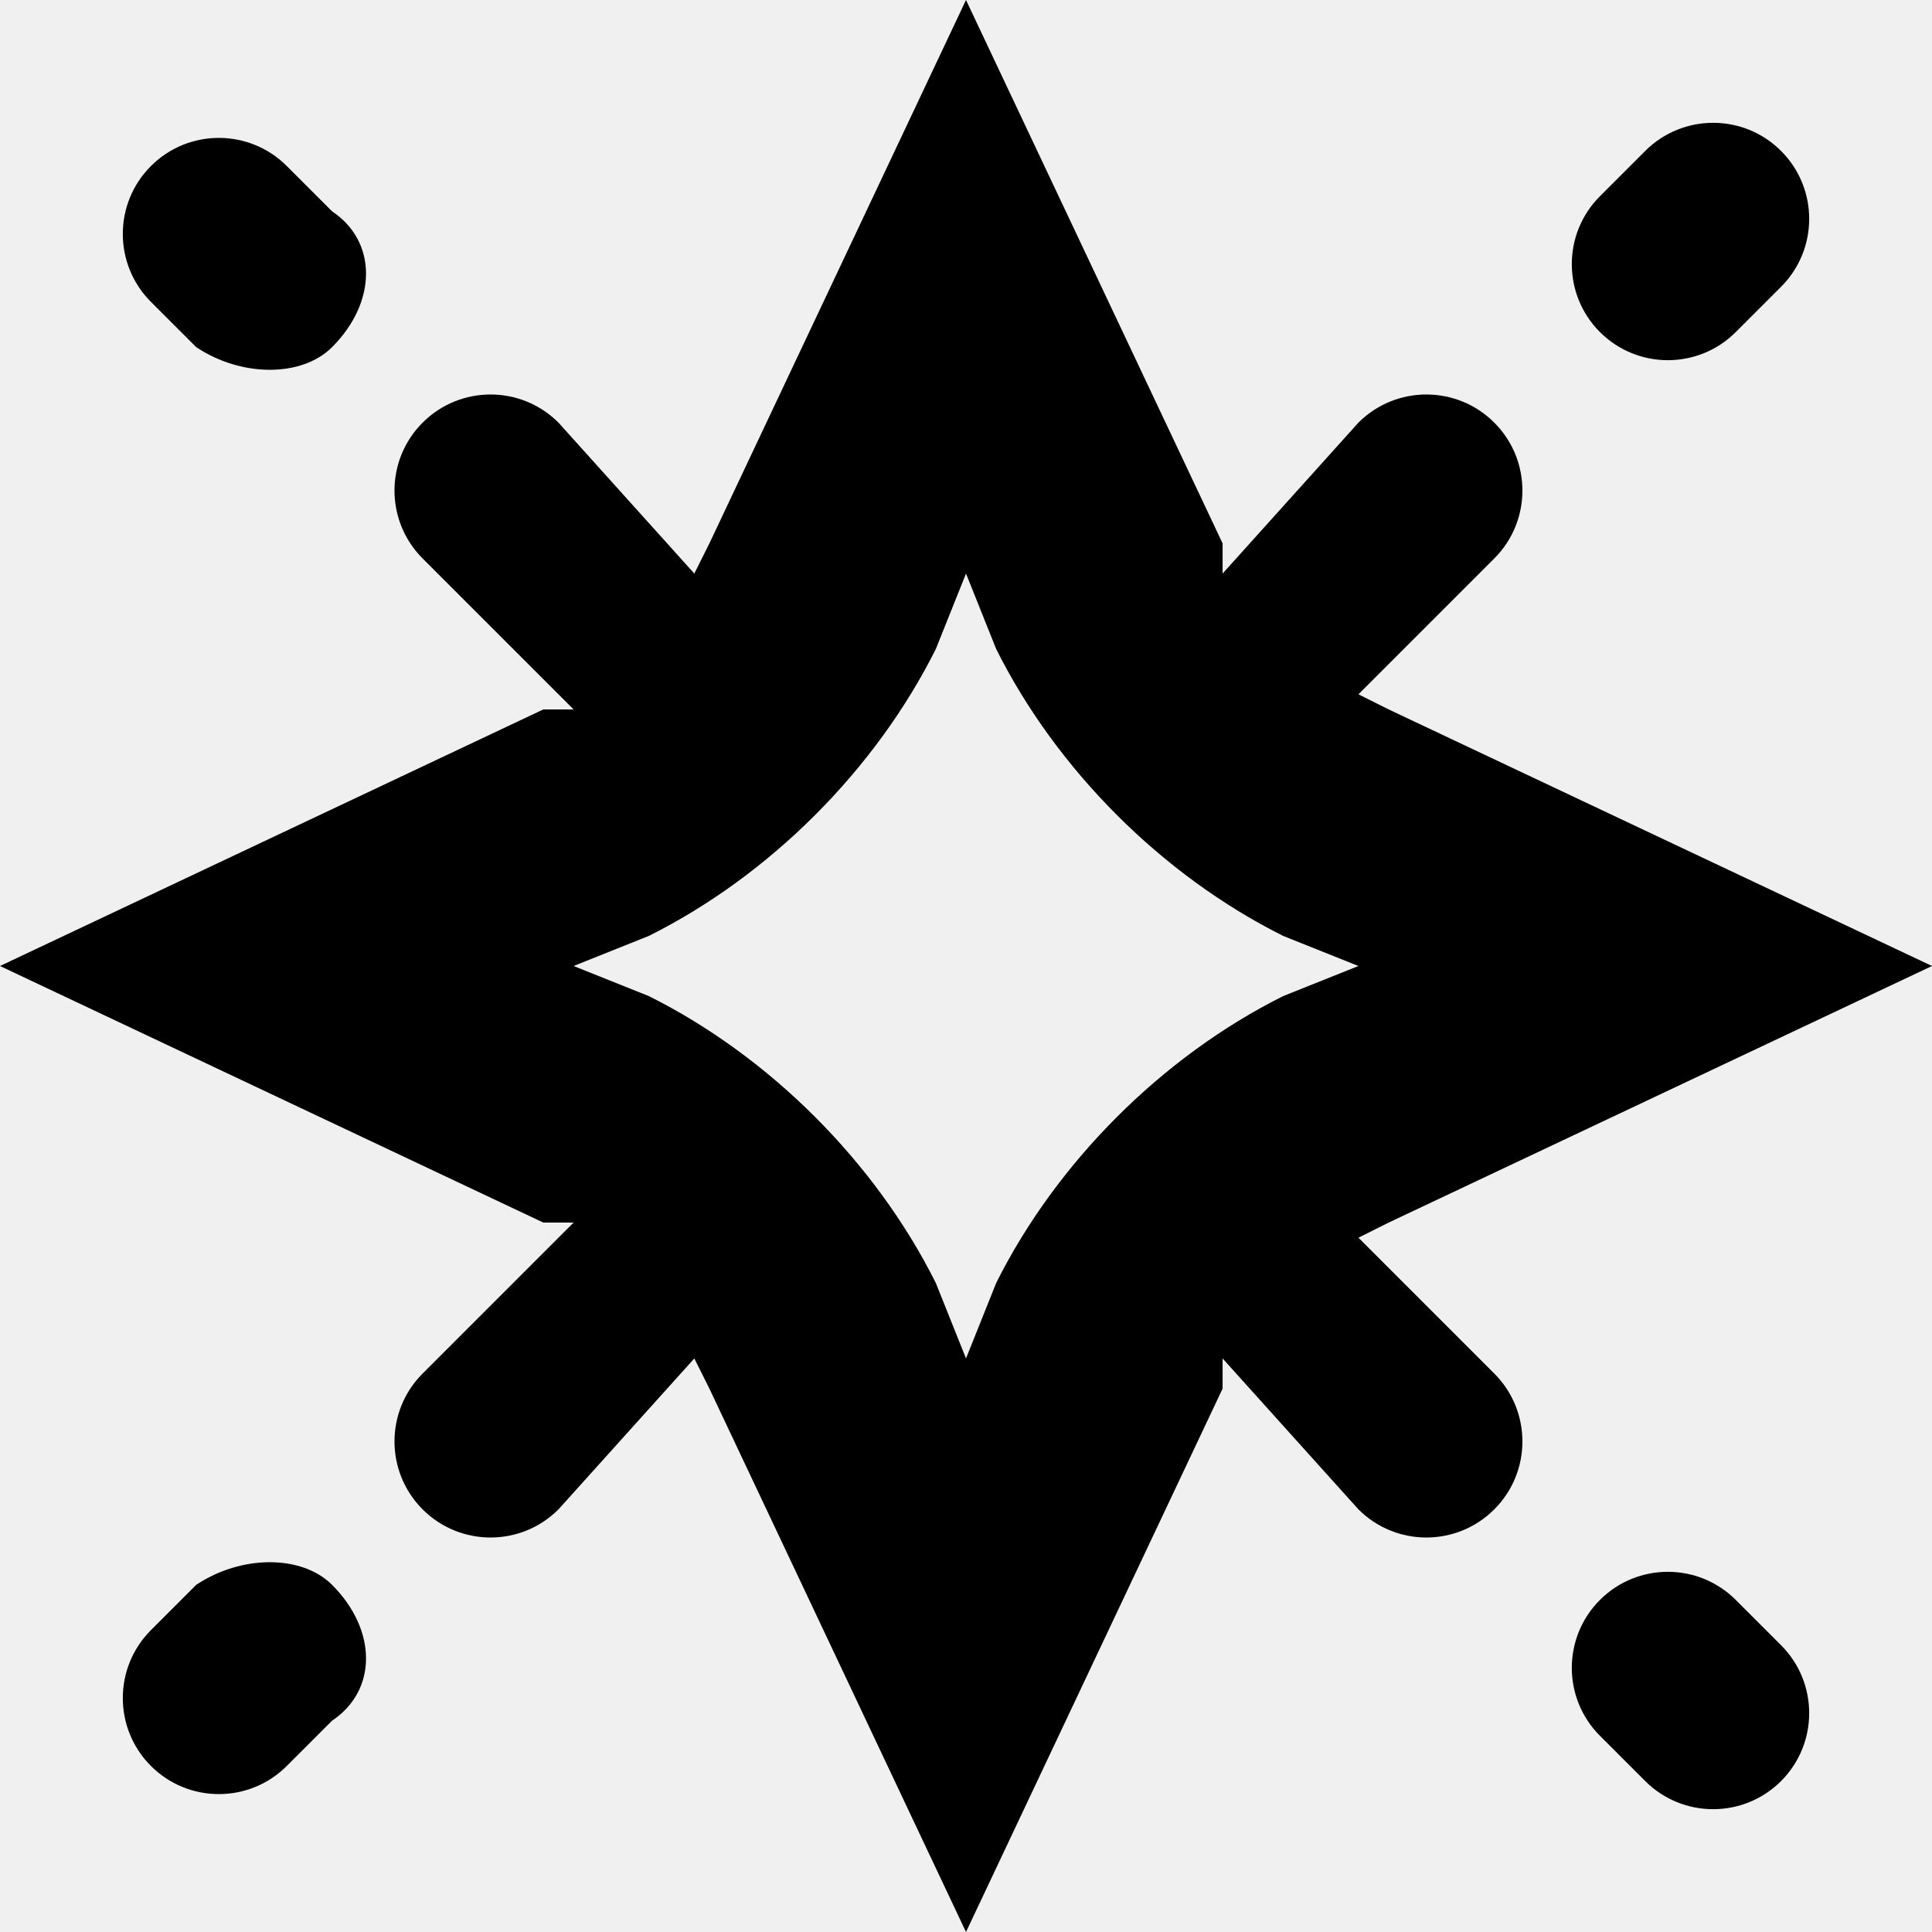
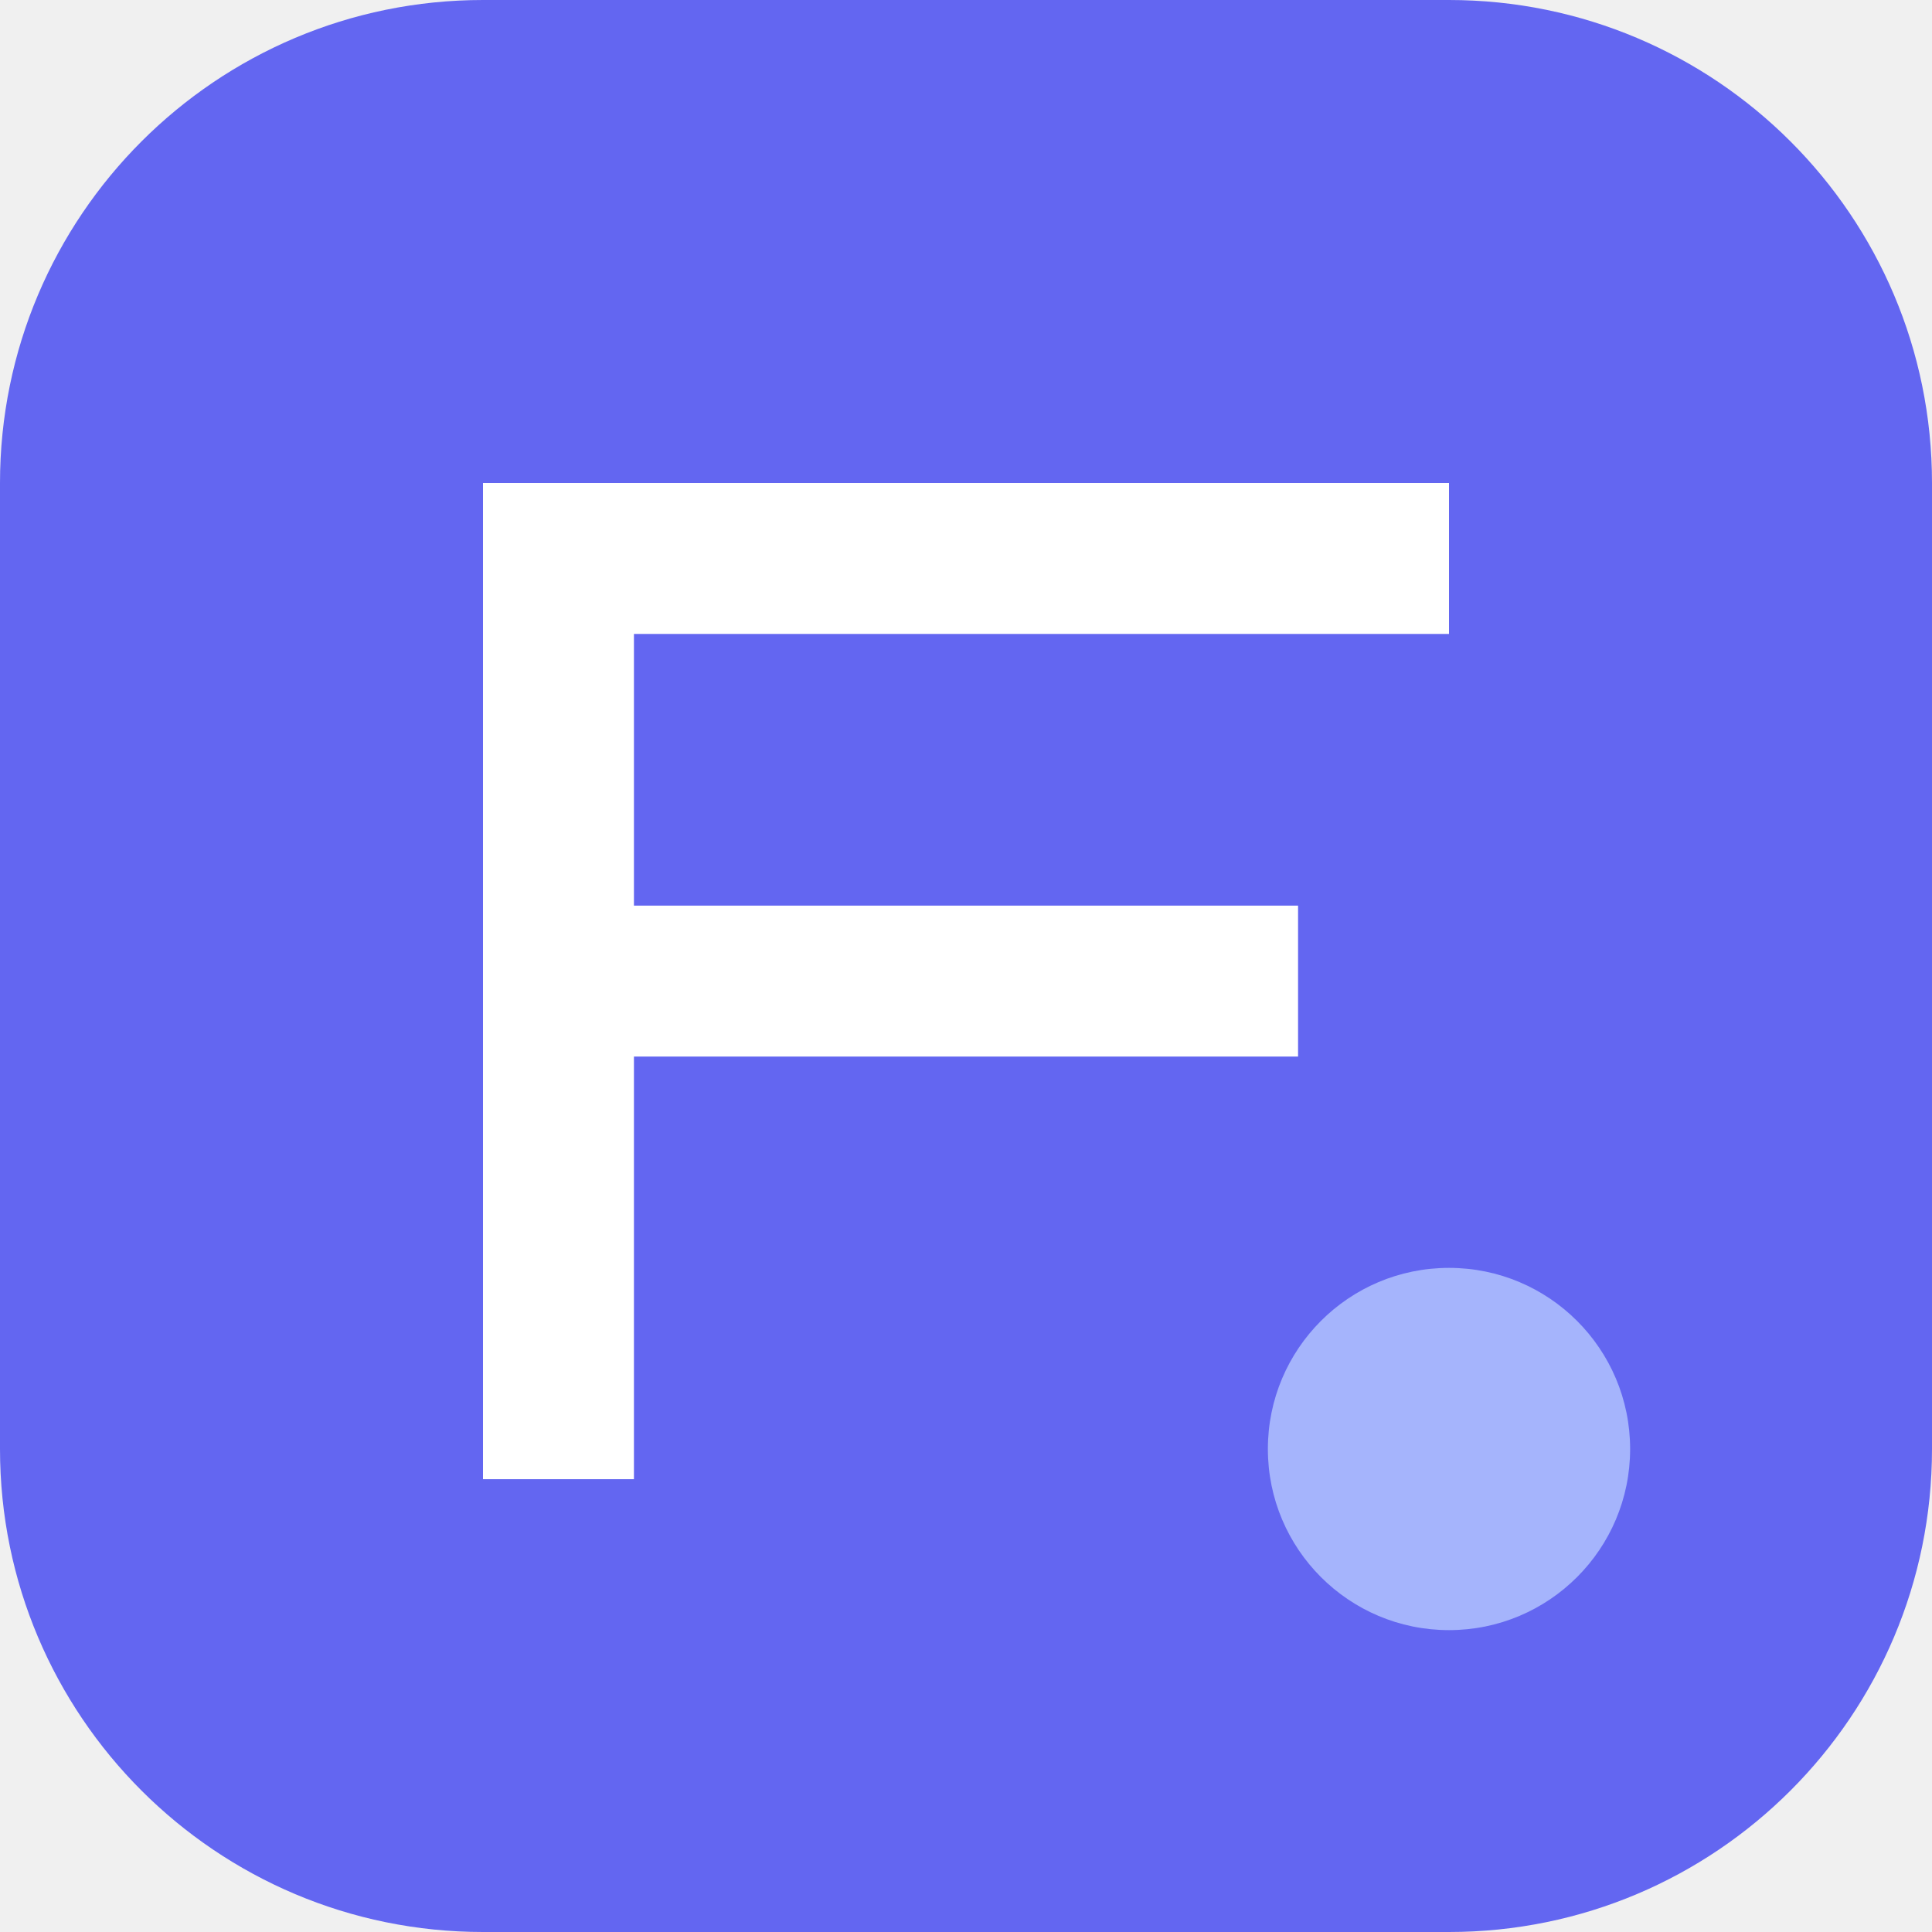
- <svg xmlns="http://www.w3.org/2000/svg" viewBox="0 0 128 128">
-   <path fill-rule="evenodd" d="M81 36 64 0 47 36l-1 2-9-10a6 6 0 0 0-9 9l10 10h-2L0 64l36 17h2L28 91a6 6 0 1 0 9 9l9-10 1 2 17 36 17-36v-2l9 10a6 6 0 1 0 9-9l-9-9 2-1 36-17-36-17-2-1 9-9a6 6 0 1 0-9-9l-9 10v-2Zm-17 2-2 5c-4 8-11 15-19 19l-5 2 5 2c8 4 15 11 19 19l2 5 2-5c4-8 11-15 19-19l5-2-5-2c-8-4-15-11-19-19l-2-5Z" clip-rule="evenodd" />
-   <path d="M118 19a6 6 0 0 0-9-9l-3 3a6 6 0 1 0 9 9l3-3Zm-96 4c-2 2-6 2-9 0l-3-3a6 6 0 1 1 9-9l3 3c3 2 3 6 0 9Zm0 82c-2-2-6-2-9 0l-3 3a6 6 0 1 0 9 9l3-3c3-2 3-6 0-9Zm96 4a6 6 0 0 1-9 9l-3-3a6 6 0 1 1 9-9l3 3Z" />
-   <style>path{fill:#000}@media (prefers-color-scheme:dark){path{fill:#fff}}</style>
+ <svg xmlns="http://www.w3.org/2000/svg" viewBox="0 0 32 32" fill="none">
+   <rect width="32" height="32" rx="8" fill="#6366F1" />
+   <path d="M8 8h16v2.5H10.5v4.5h11v2.5h-11v7H8V8z" fill="white" />
+   <circle cx="24" cy="24" r="3" fill="#A5B4FC" />
</svg>
